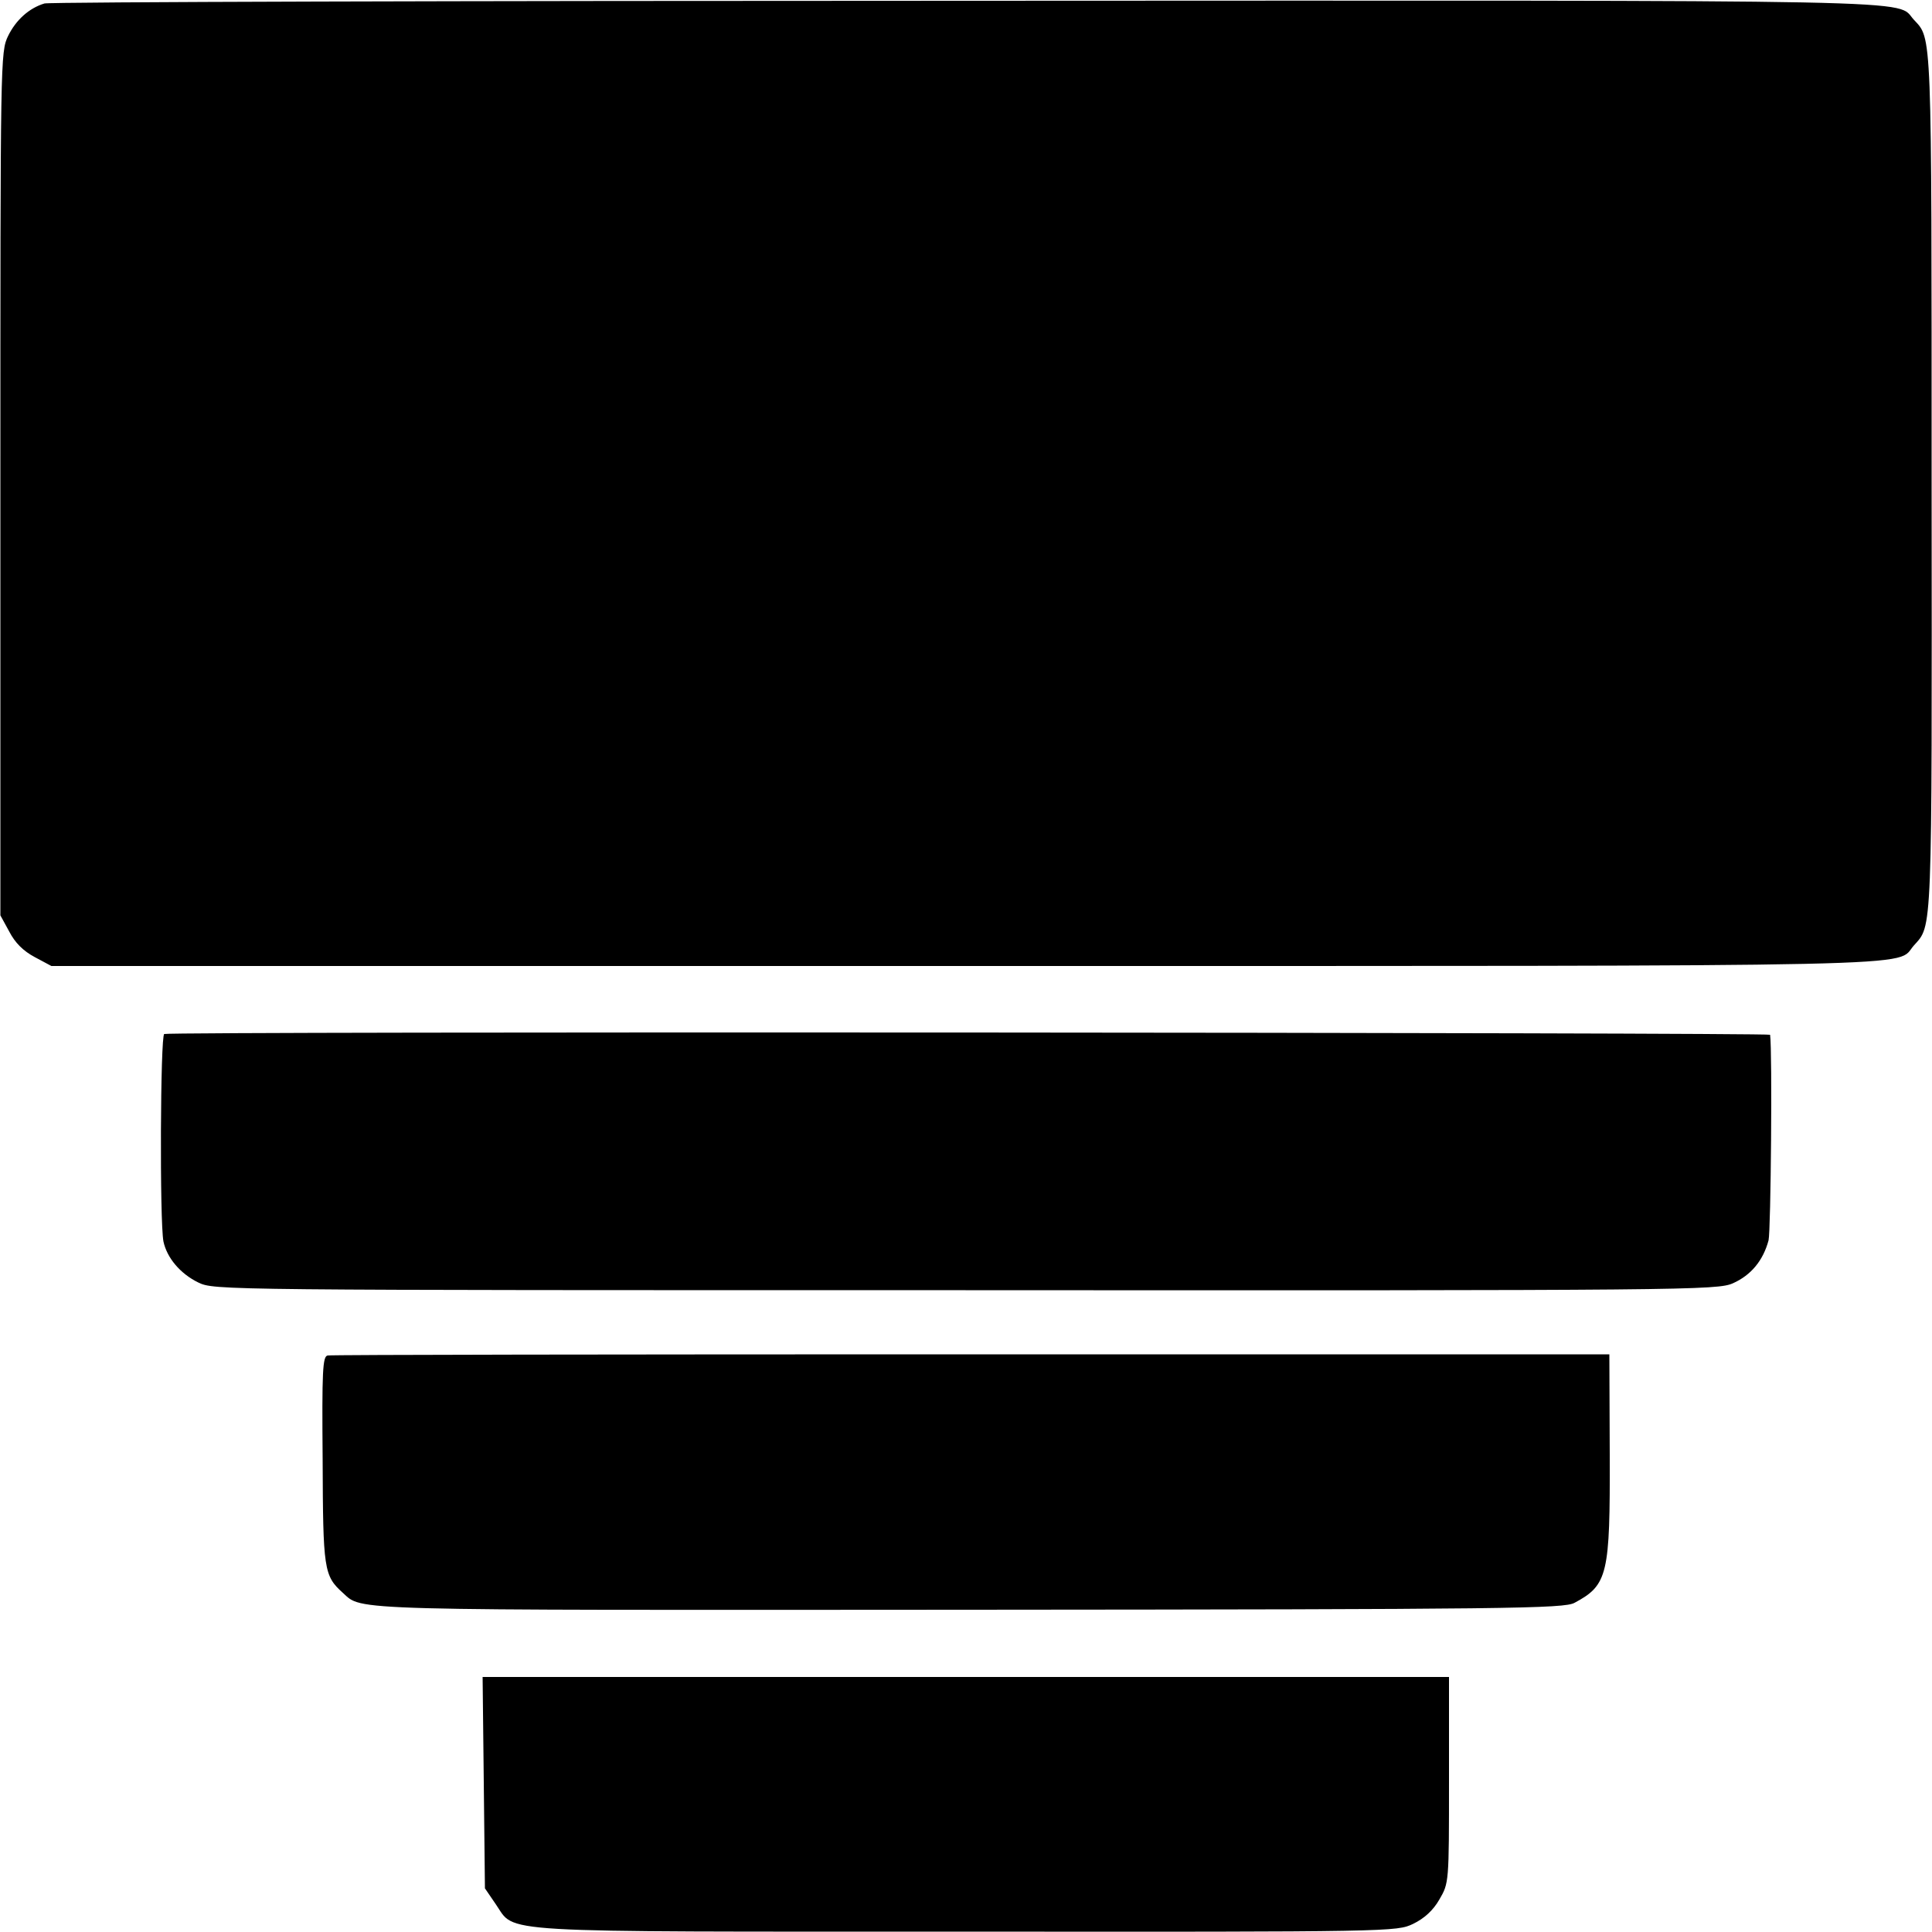
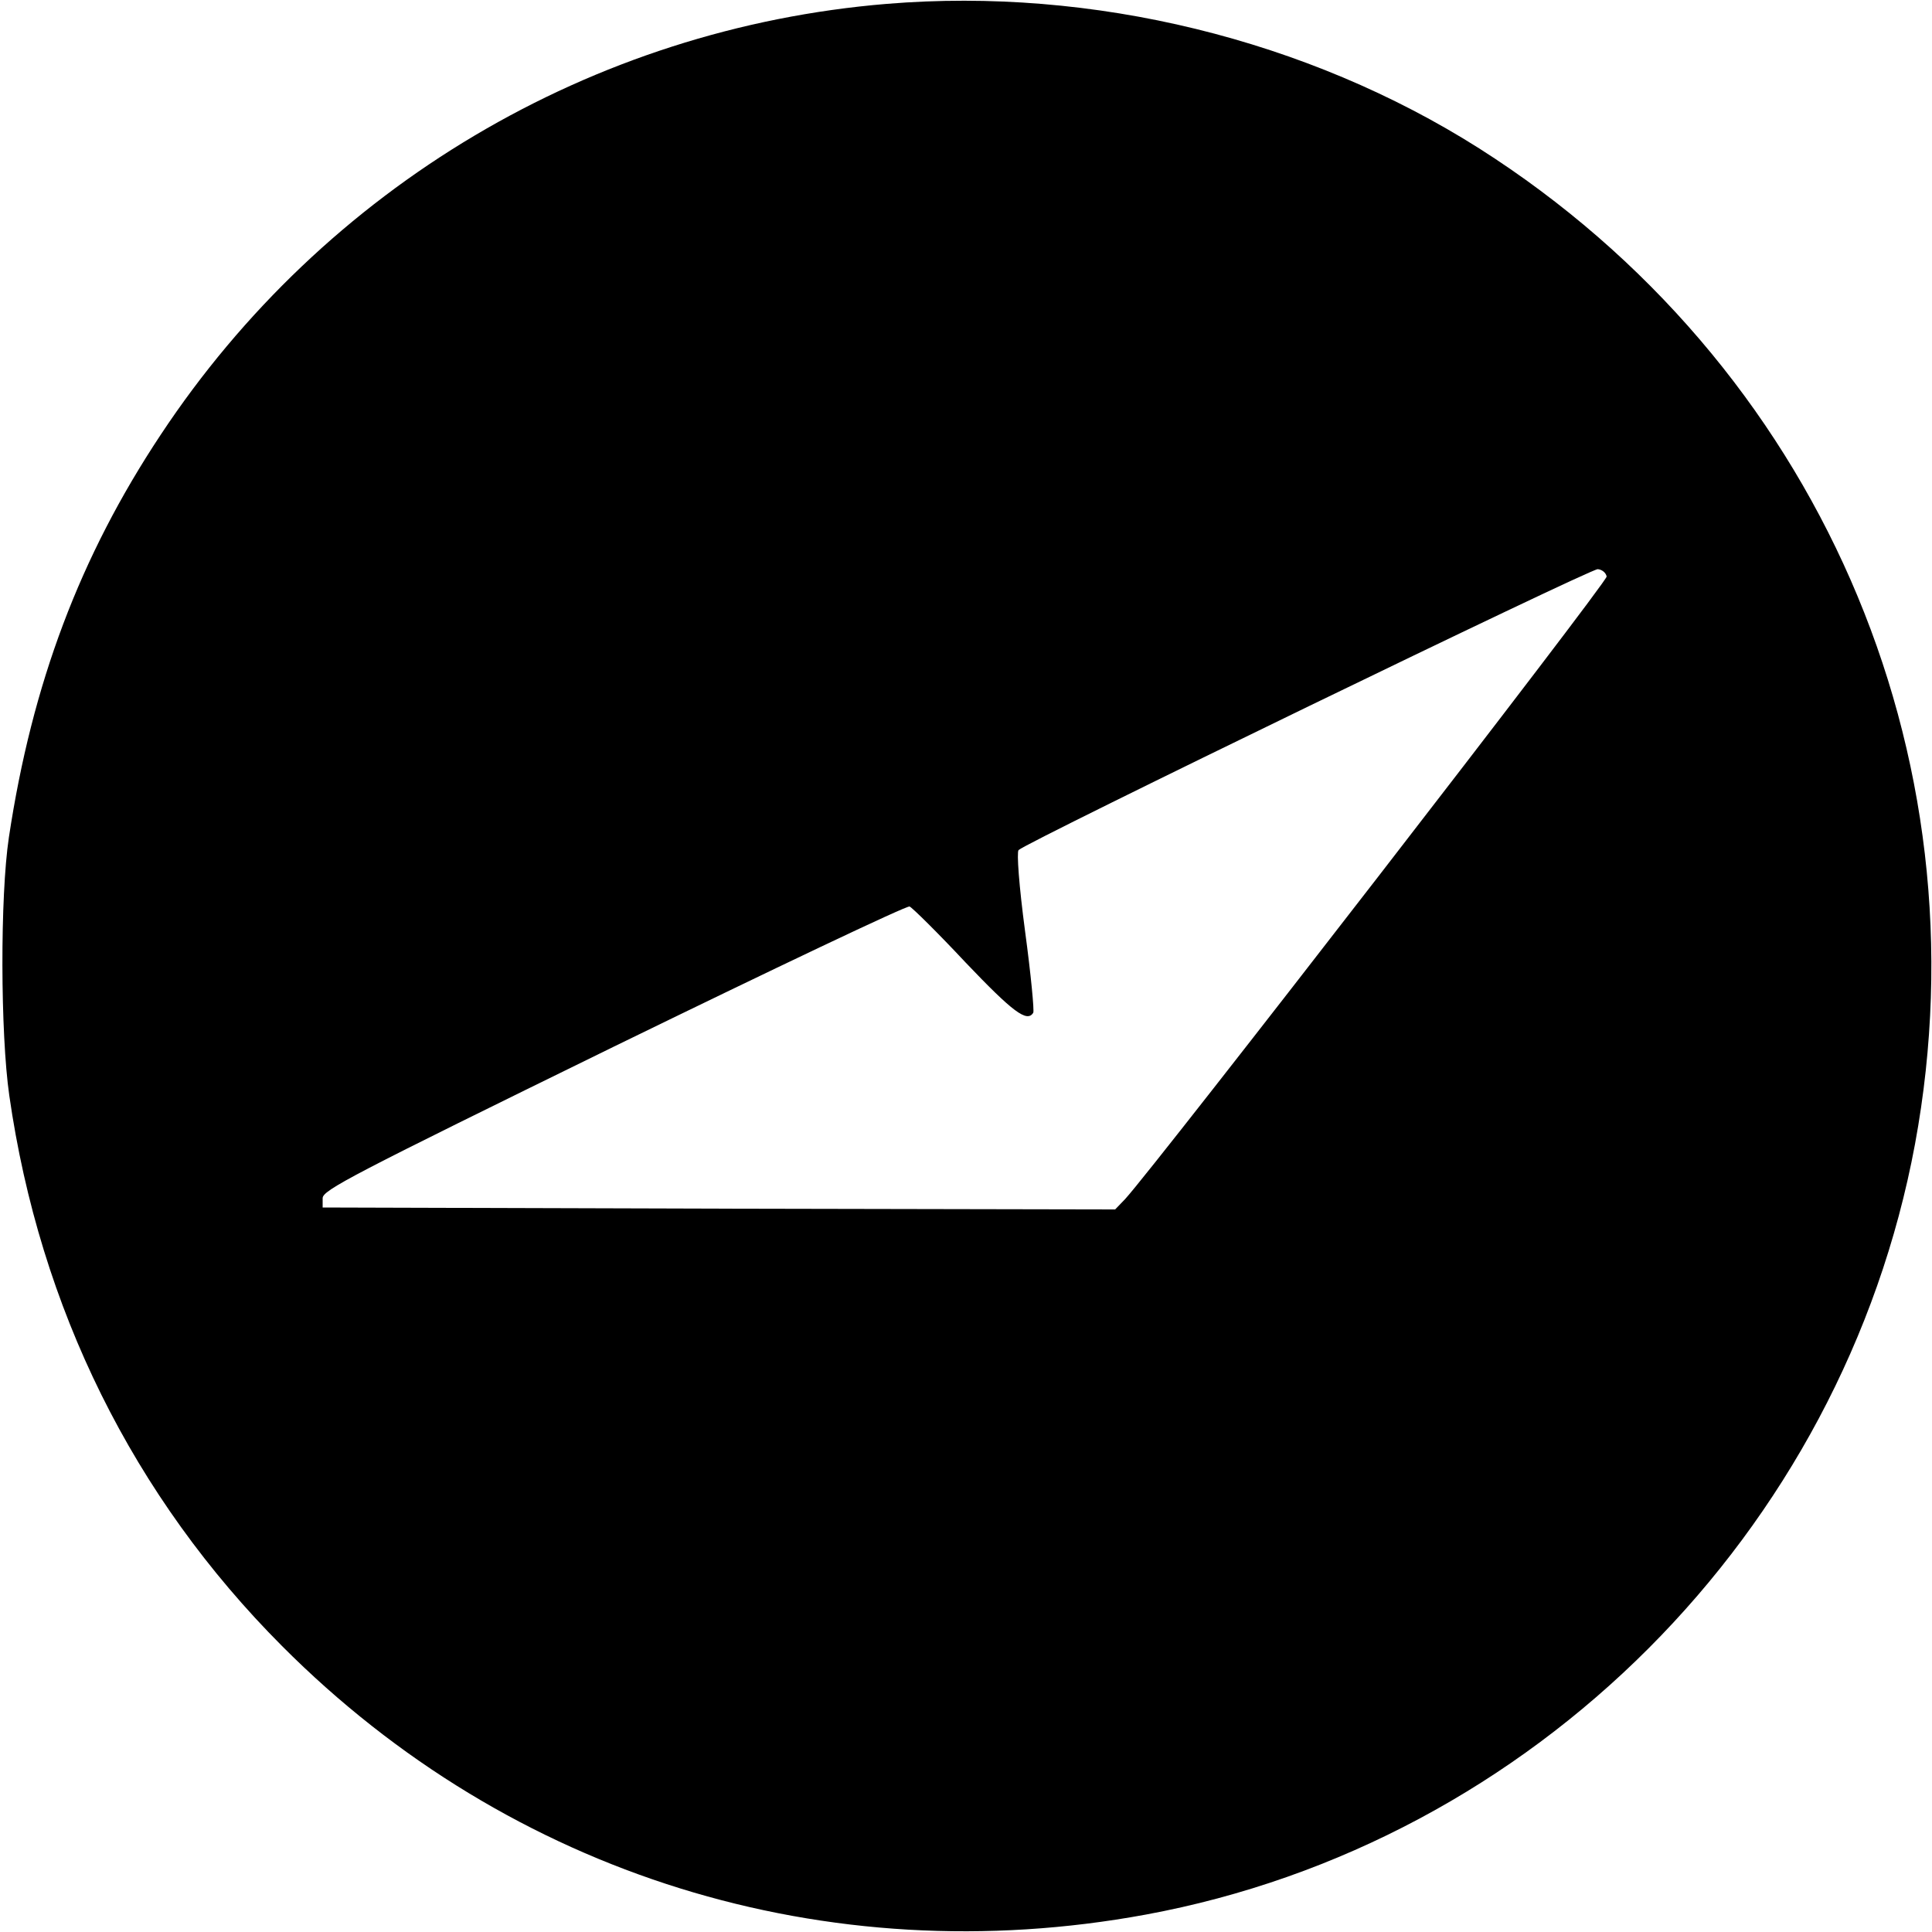
<svg xmlns="http://www.w3.org/2000/svg" version="1.0" width="500pt" height="500pt" viewBox="0 0 500 500" preserveAspectRatio="xMidYMid meet">
  <g transform="translate(0,500) scale(0.1,-0.1)" fill="#000000" stroke="none">
-     <path d="M115 4991 c-40 -12 -74 -43 -94 -84 -20 -41 -20 -59 -20 -1159 l0 -1117 23 -42 c15 -29 36 -50 66 -66 l43 -23 2364 0 c2567 0 2406 -3 2456 53 48 54 47 14 46 1198 0 1183 1 1147 -46 1198 -49 53 99 50 -2454 49 -1300 0 -2373 -3 -2384 -7z" />
-     <path d="M425 2324 c-10 -4 -12 -485 -2 -537 9 -42 43 -83 90 -106 42 -20 45 -20 1986 -20 1871 -1 1946 0 1986 18 47 21 78 59 92 111 6 26 10 488 4 532 -1 6 -4138 9 -4156 2z" />
-     <path d="M848 1492 c-13 -2 -15 -39 -13 -270 1 -283 3 -300 52 -344 52 -47 -9 -45 1623 -44 1401 1 1538 3 1565 18 86 46 92 73 91 383 l-1 260 -1651 0 c-908 0 -1657 -1 -1666 -3z" />
-     <path d="M1252 387 l3 -274 28 -41 c53 -76 -27 -71 1219 -71 1105 -1 1113 0 1155 20 29 14 52 35 68 63 25 43 25 43 25 309 l0 267 -1250 0 -1251 0 3 -273z" />
+     <path d="M2295 4990 c-763 -63 -1455 -474 -1879 -1115 -209 -315 -333 -644 -393 -1042 -23 -153 -22 -508 1 -668 79 -551 321 -1039 706 -1425 591 -593 1409 -847 2235 -695 1003 185 1804 988 1991 1994 187 1012 -255 2022 -1128 2577 -445 282 -1000 418 -1533 374z m1863 -1482 c3 -13 -1164 -1521 -1246 -1611 l-26 -27 -1025 2 -1026 3 0 24 c0 21 73 59 753 392 414 202 759 366 766 363 7 -3 73 -68 145 -145 122 -128 159 -156 175 -130 3 4 -6 99 -21 210 -16 120 -22 205 -17 211 21 21 1481 729 1499 727 11 -1 21 -9 23 -19z" />
  </g>
</svg>
